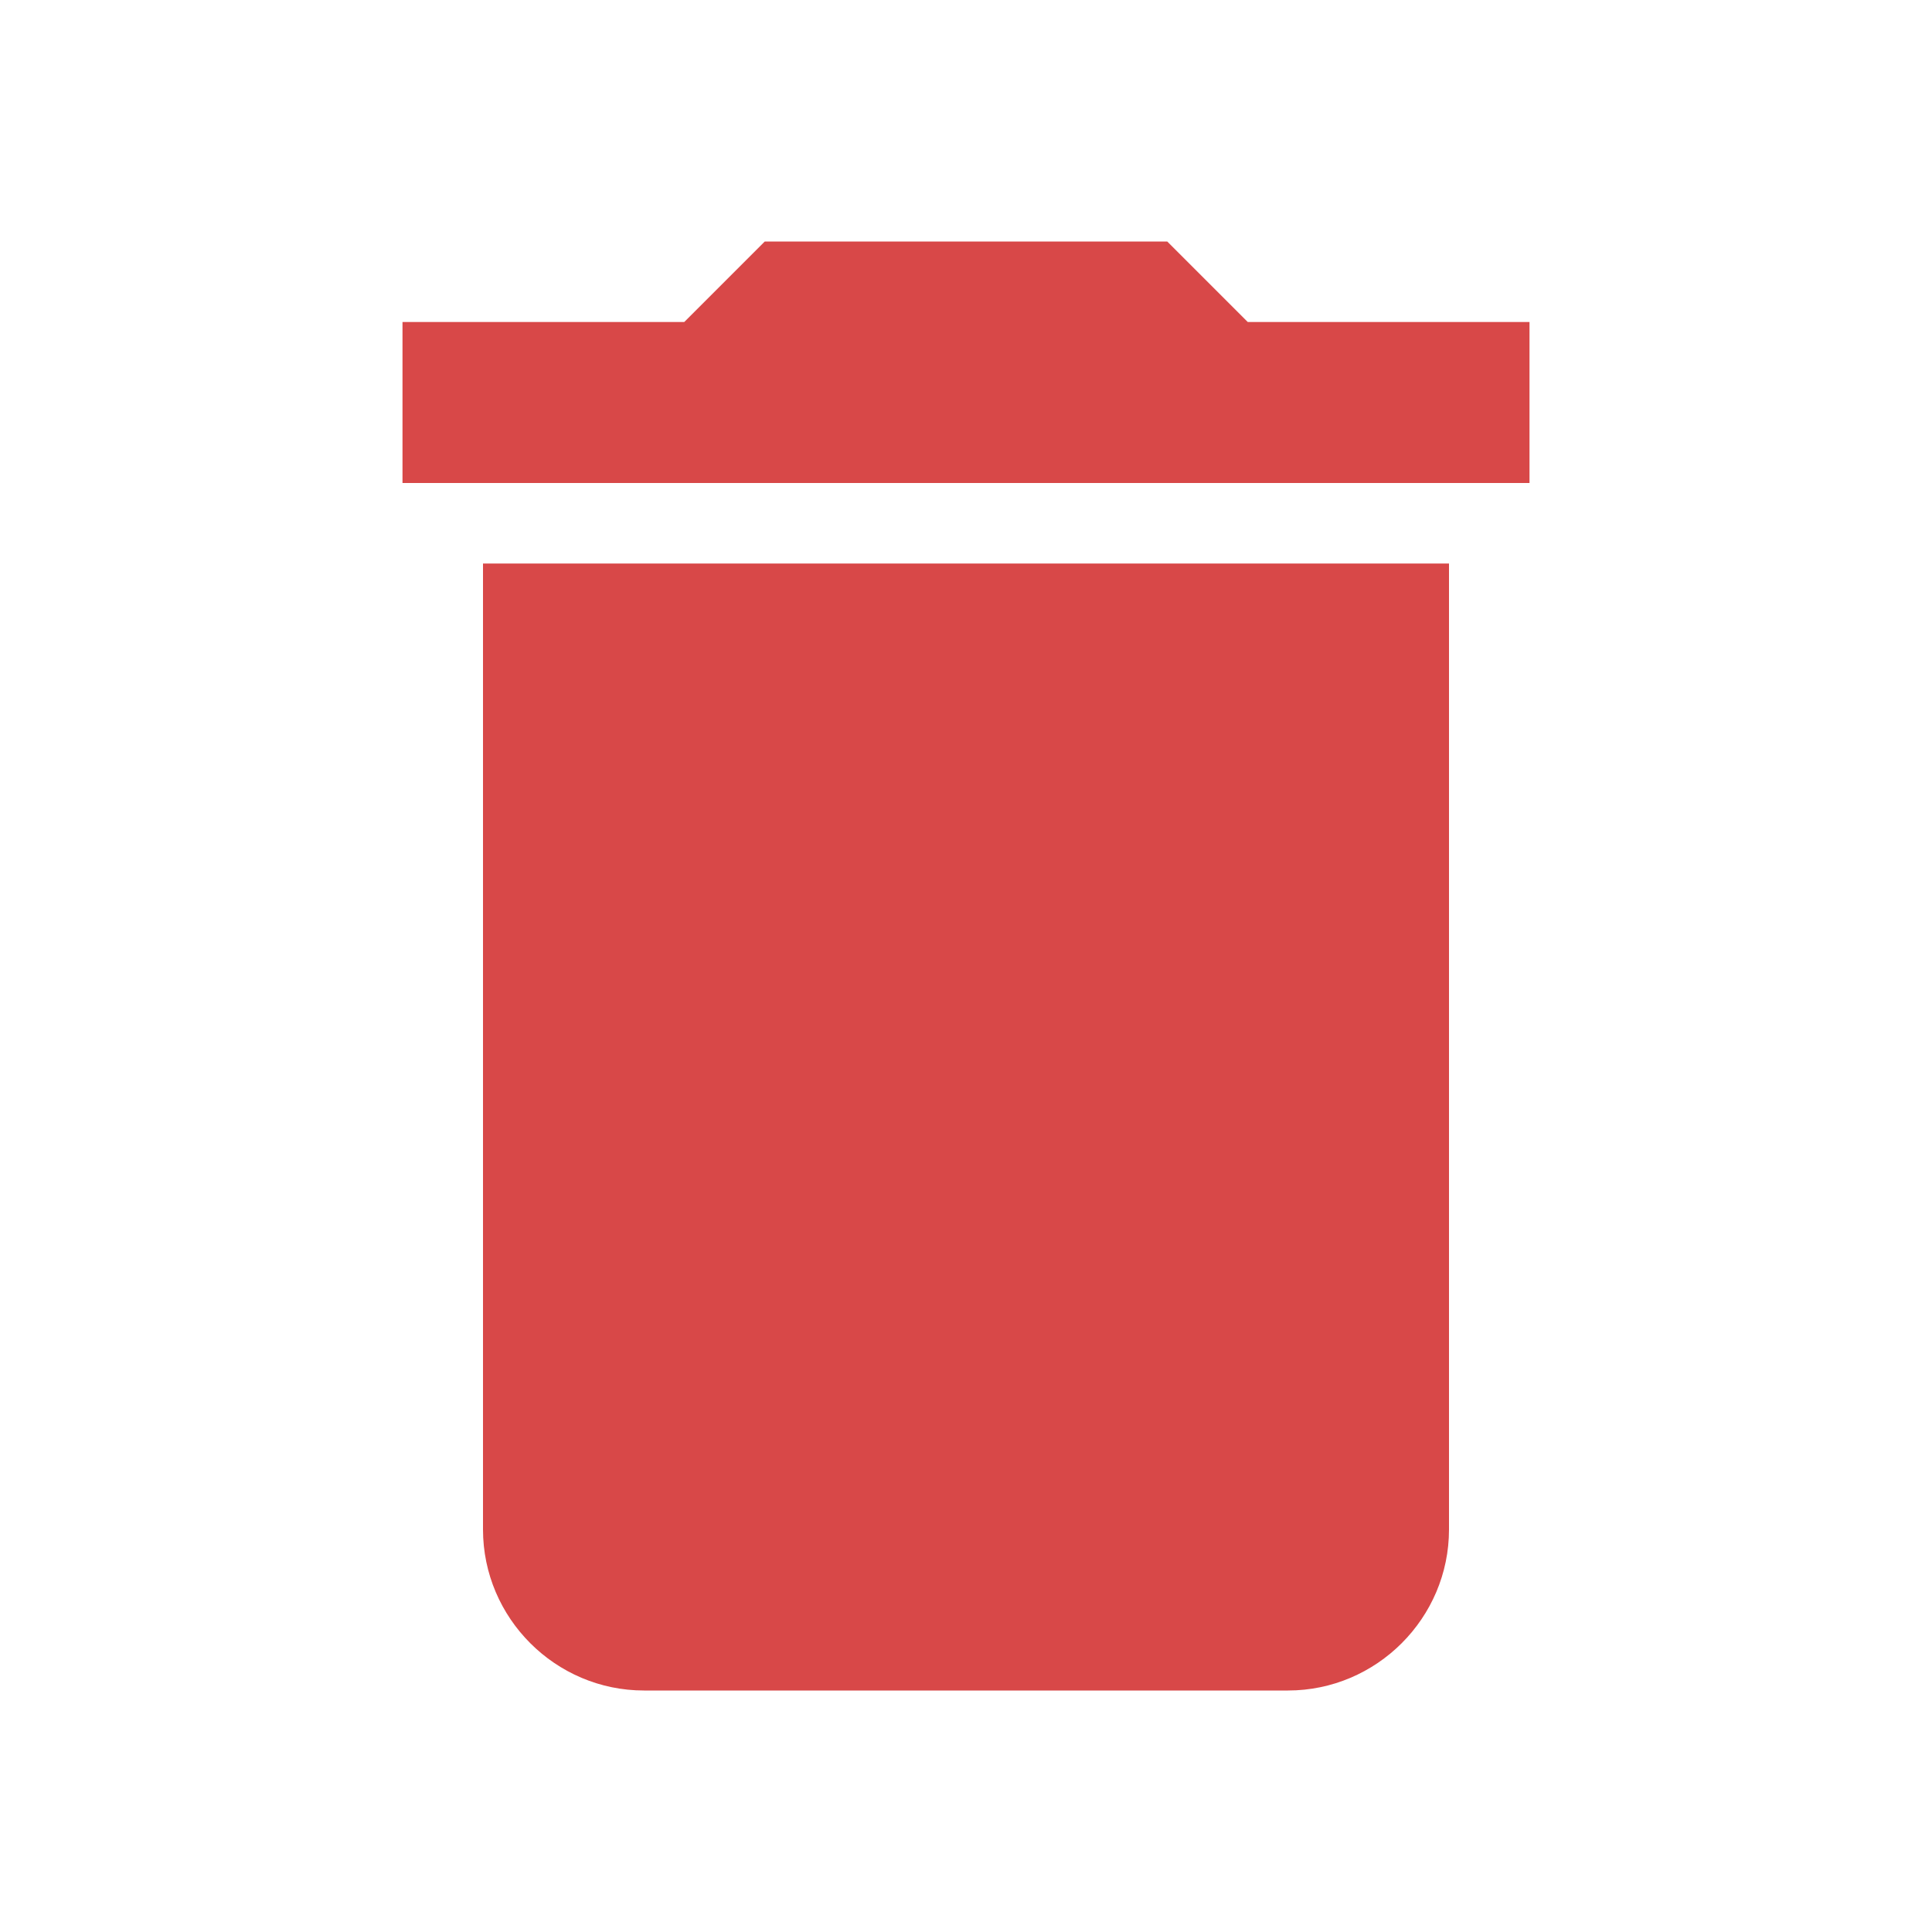
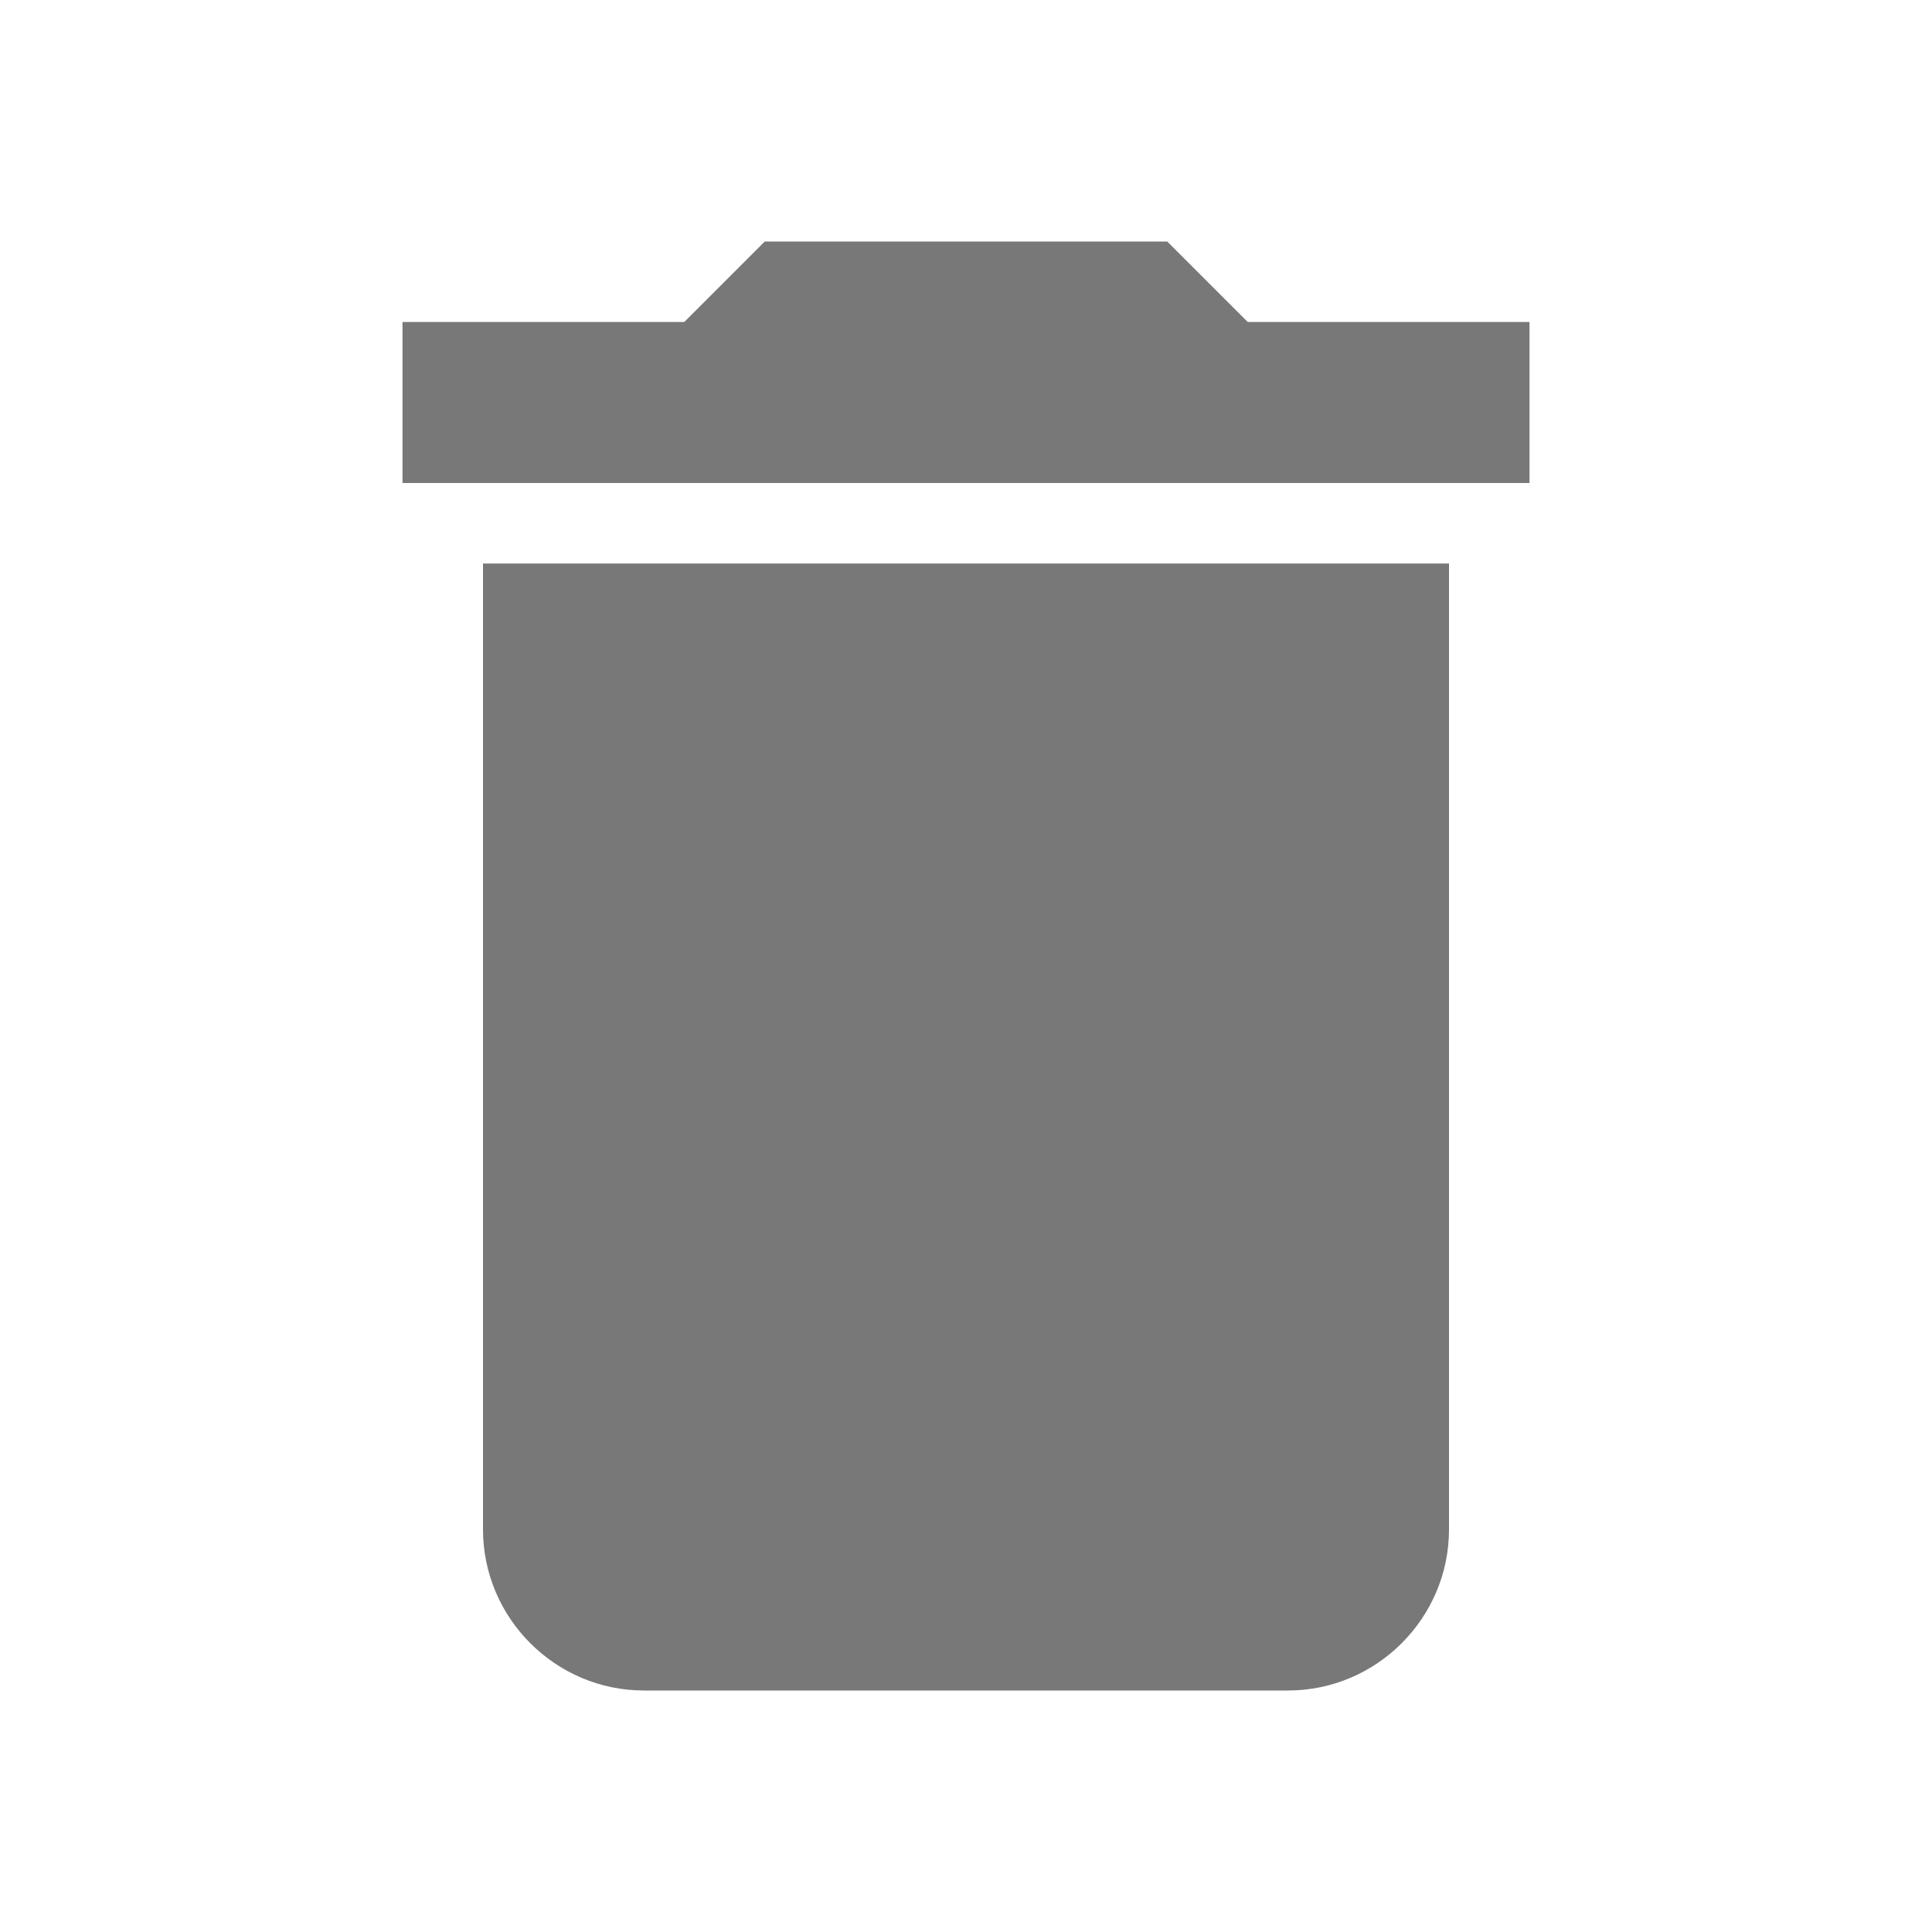
<svg xmlns="http://www.w3.org/2000/svg" fill="#000000" height="24" viewBox="0 0 24 24" width="24">
-   <path class="icon" d="M6 19c0 1.1.9 2 2 2h8c1.1 0 2-.9 2-2V7H6v12zM19 4h-3.5l-1-1h-5l-1 1H5v2h14V4z" fill="#d84848" />
+   <path class="icon" d="M6 19c0 1.1.9 2 2 2h8c1.1 0 2-.9 2-2V7H6v12zM19 4h-3.5l-1-1h-5l-1 1H5v2h14V4z" fill="#787878" />
  <path class="bg" d="M0 0h24v24H0z" fill="none" />
</svg>
